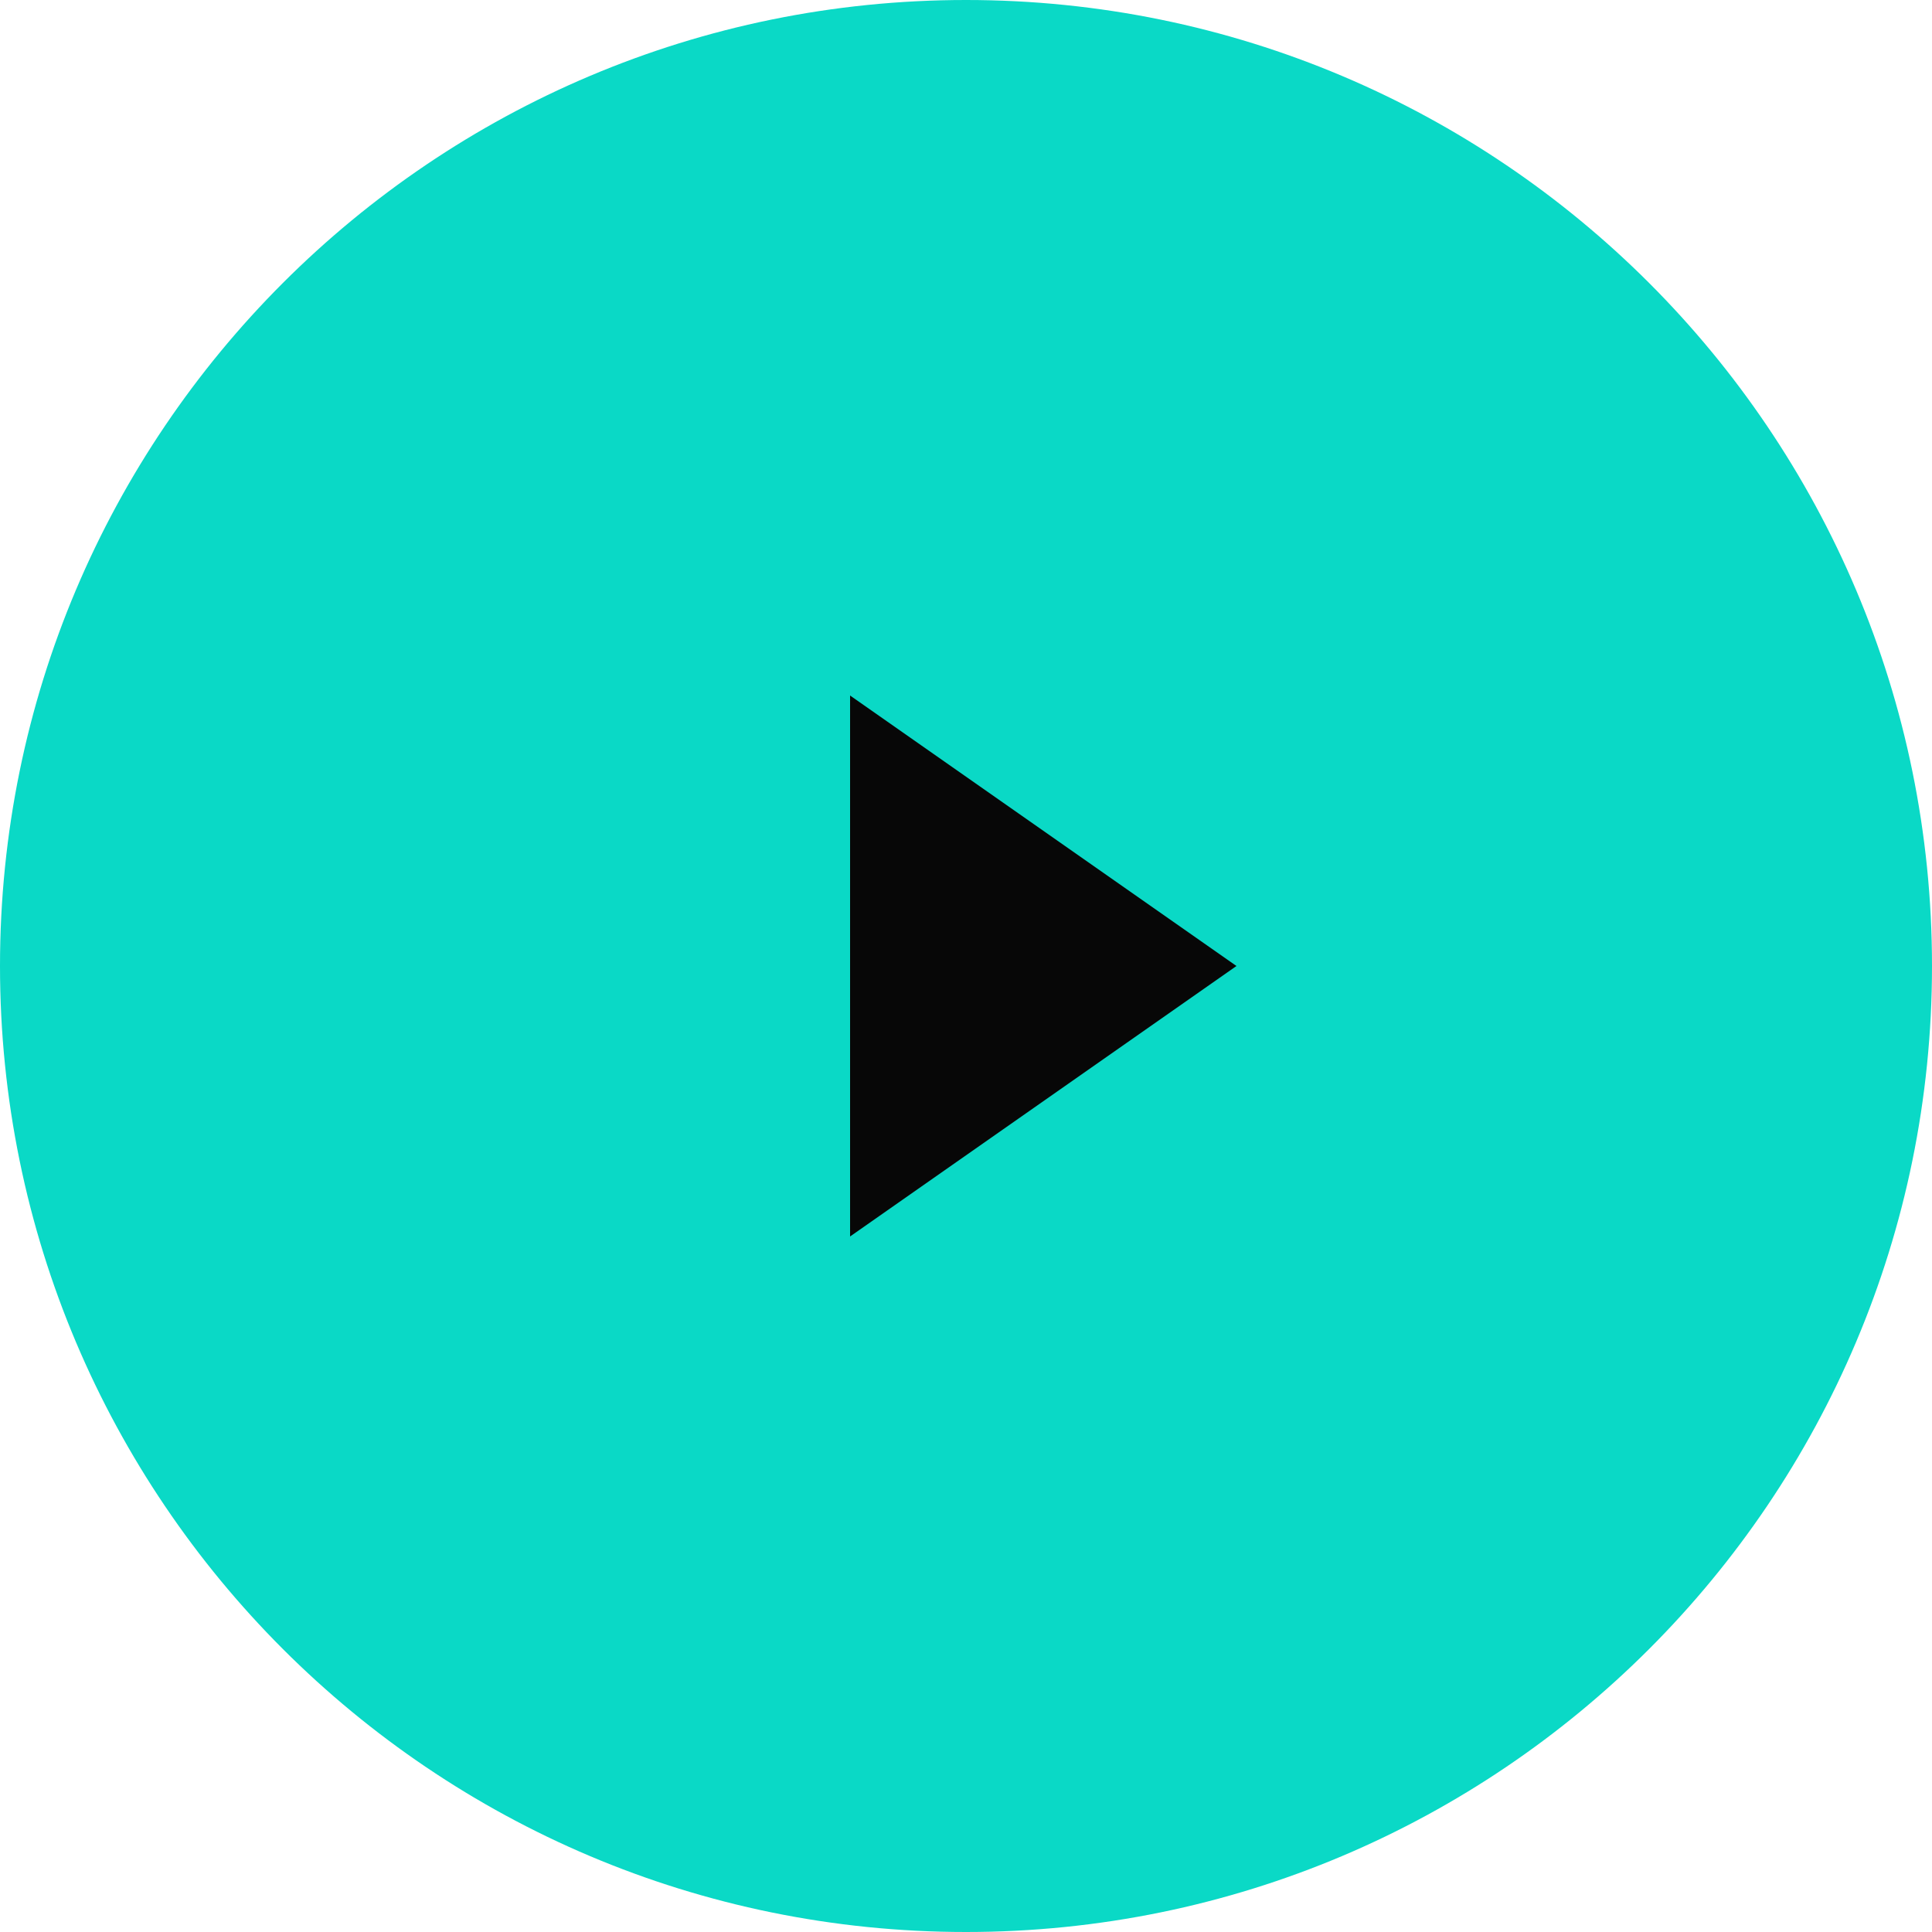
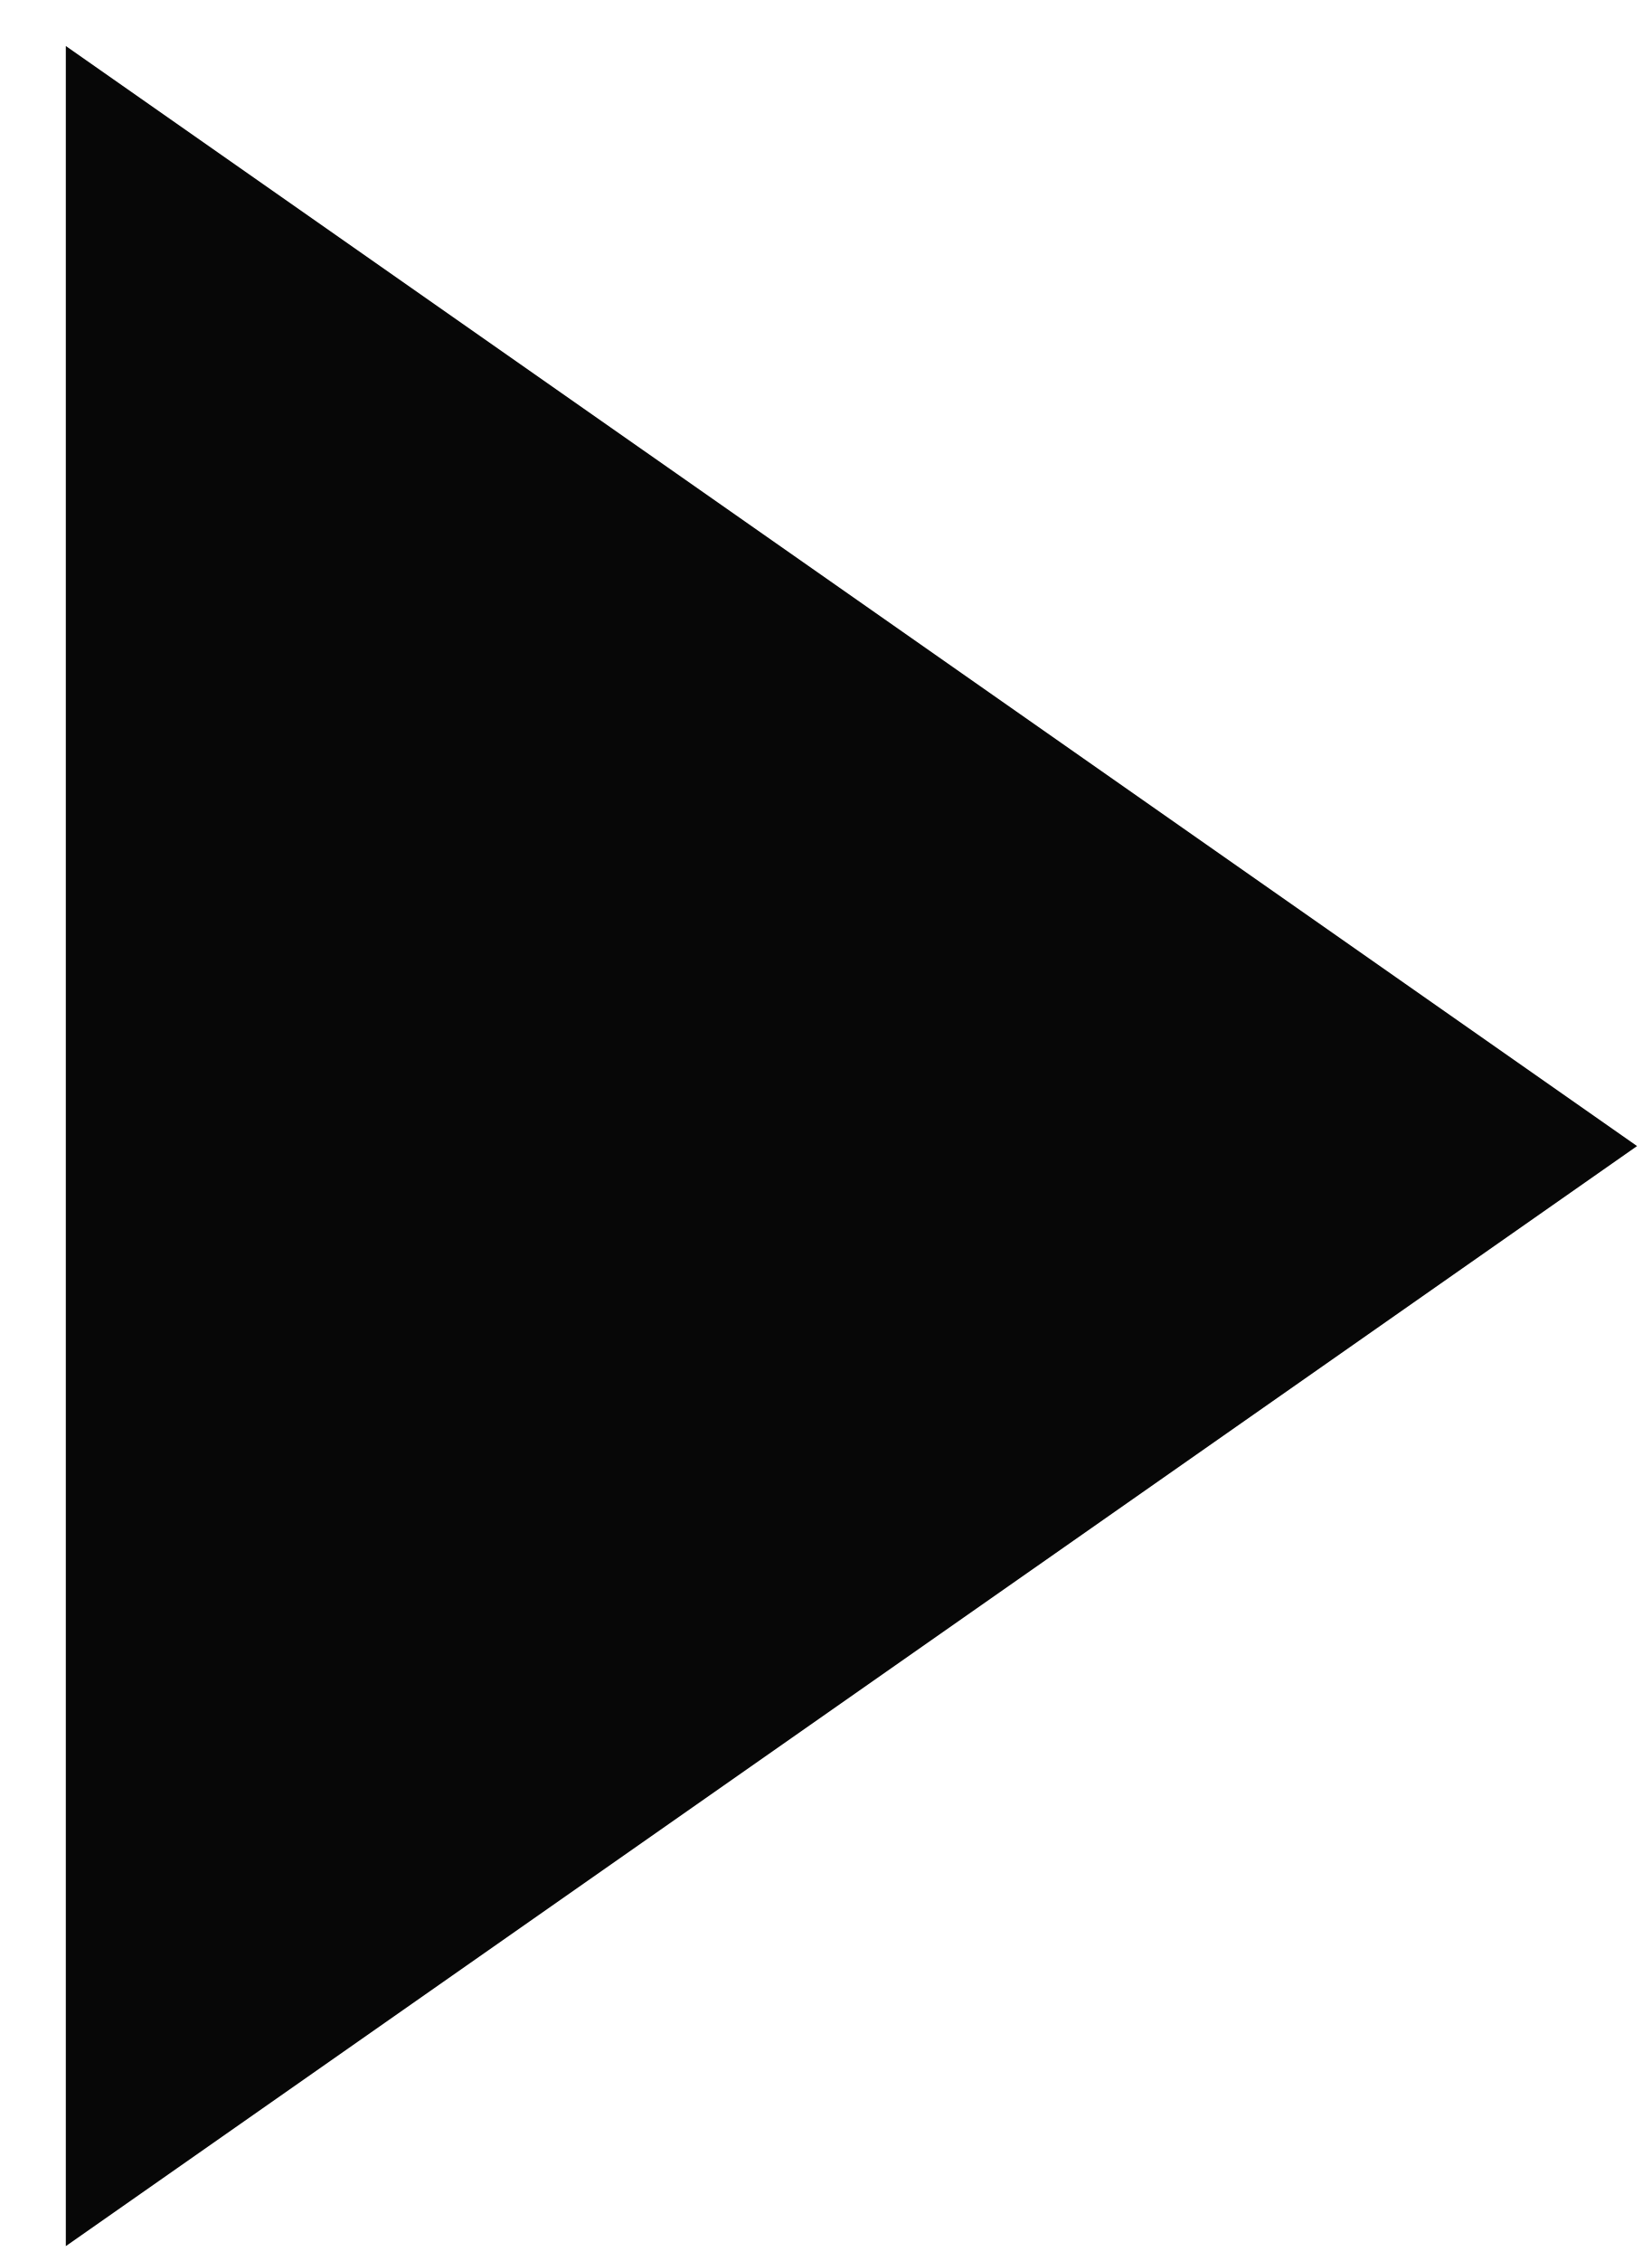
- <svg xmlns="http://www.w3.org/2000/svg" width="65" height="65" fill="none">
-   <path fill-rule="evenodd" clip-rule="evenodd" d="M32.5 65C50.45 65 65 50.45 65 32.5S50.45 0 32.5 0 0 14.55 0 32.5 14.55 65 32.5 65z" fill="#0AD9C6" />
-   <path fill-rule="evenodd" clip-rule="evenodd" d="M28.6 23.4l13 9.1-13 9.1V23.4z" fill="#070707" />
+ <svg xmlns="http://www.w3.org/2000/svg" width="19" height="26" viewBox="0 0 19 26" fill="none">
+   <path fill-rule="evenodd" clip-rule="evenodd" d="M0.757 0.529L18.829 13.179L0.757 25.829V0.529Z" fill="#070707" />
</svg>
